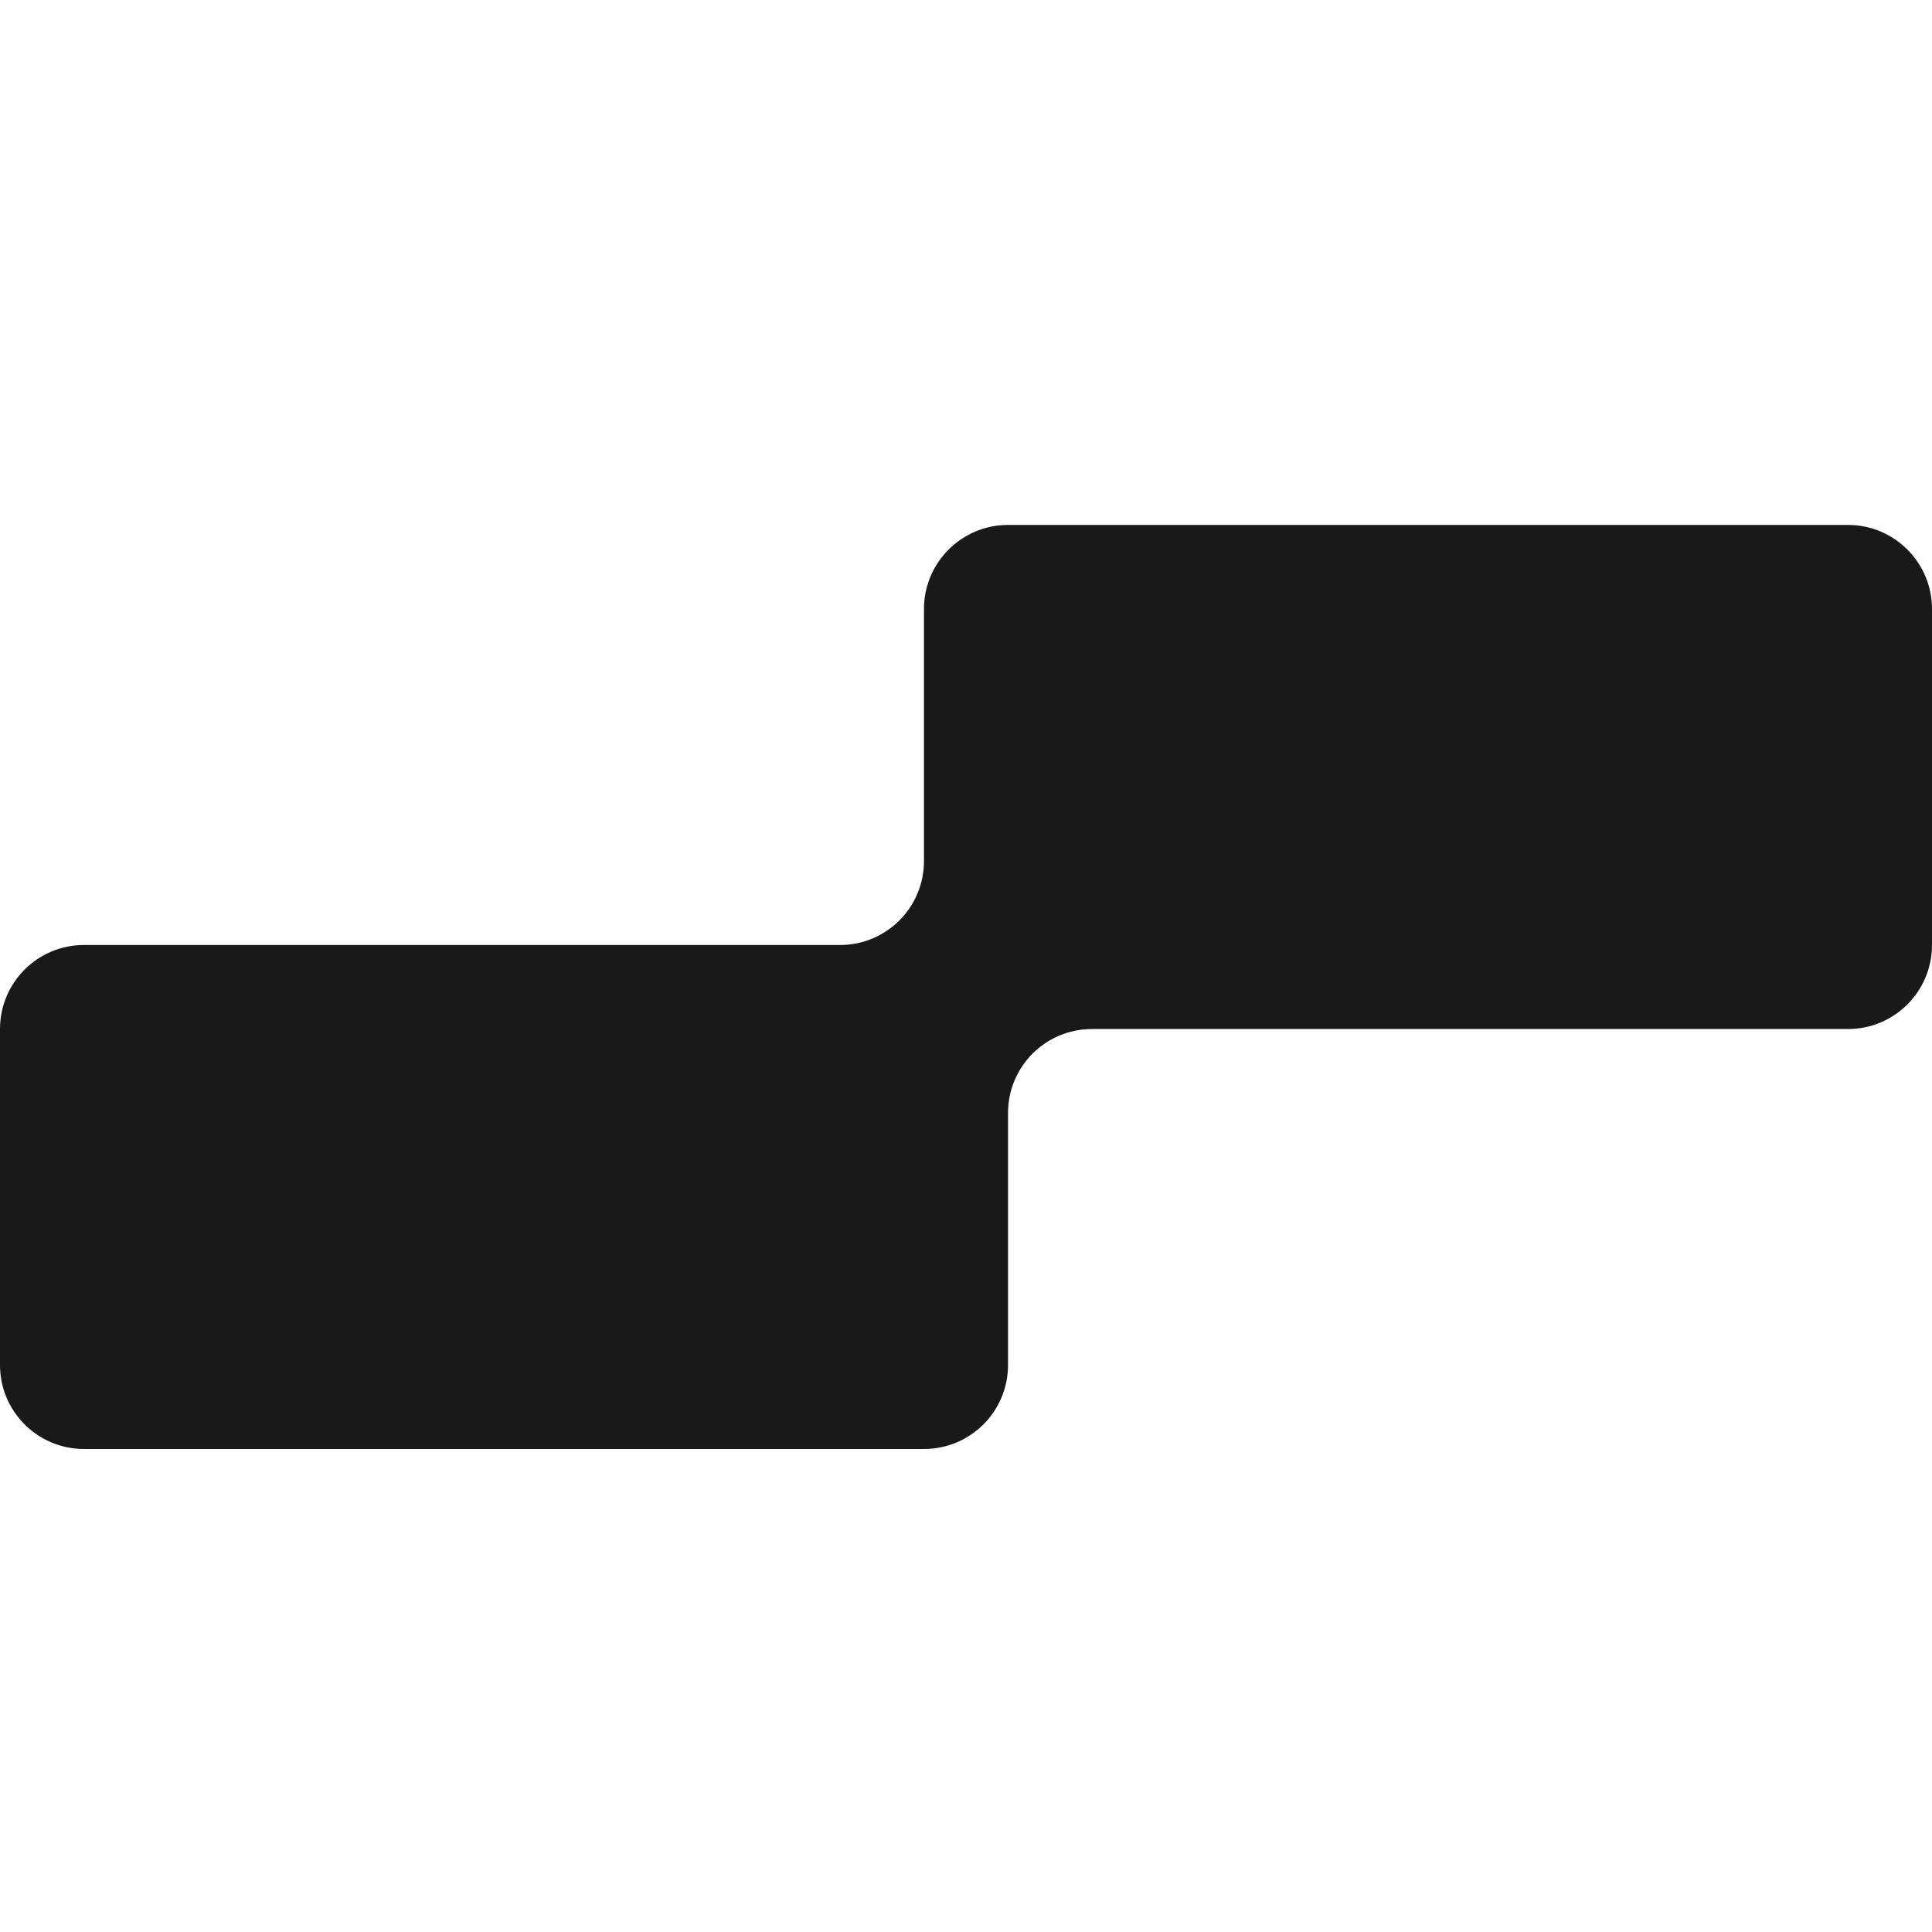
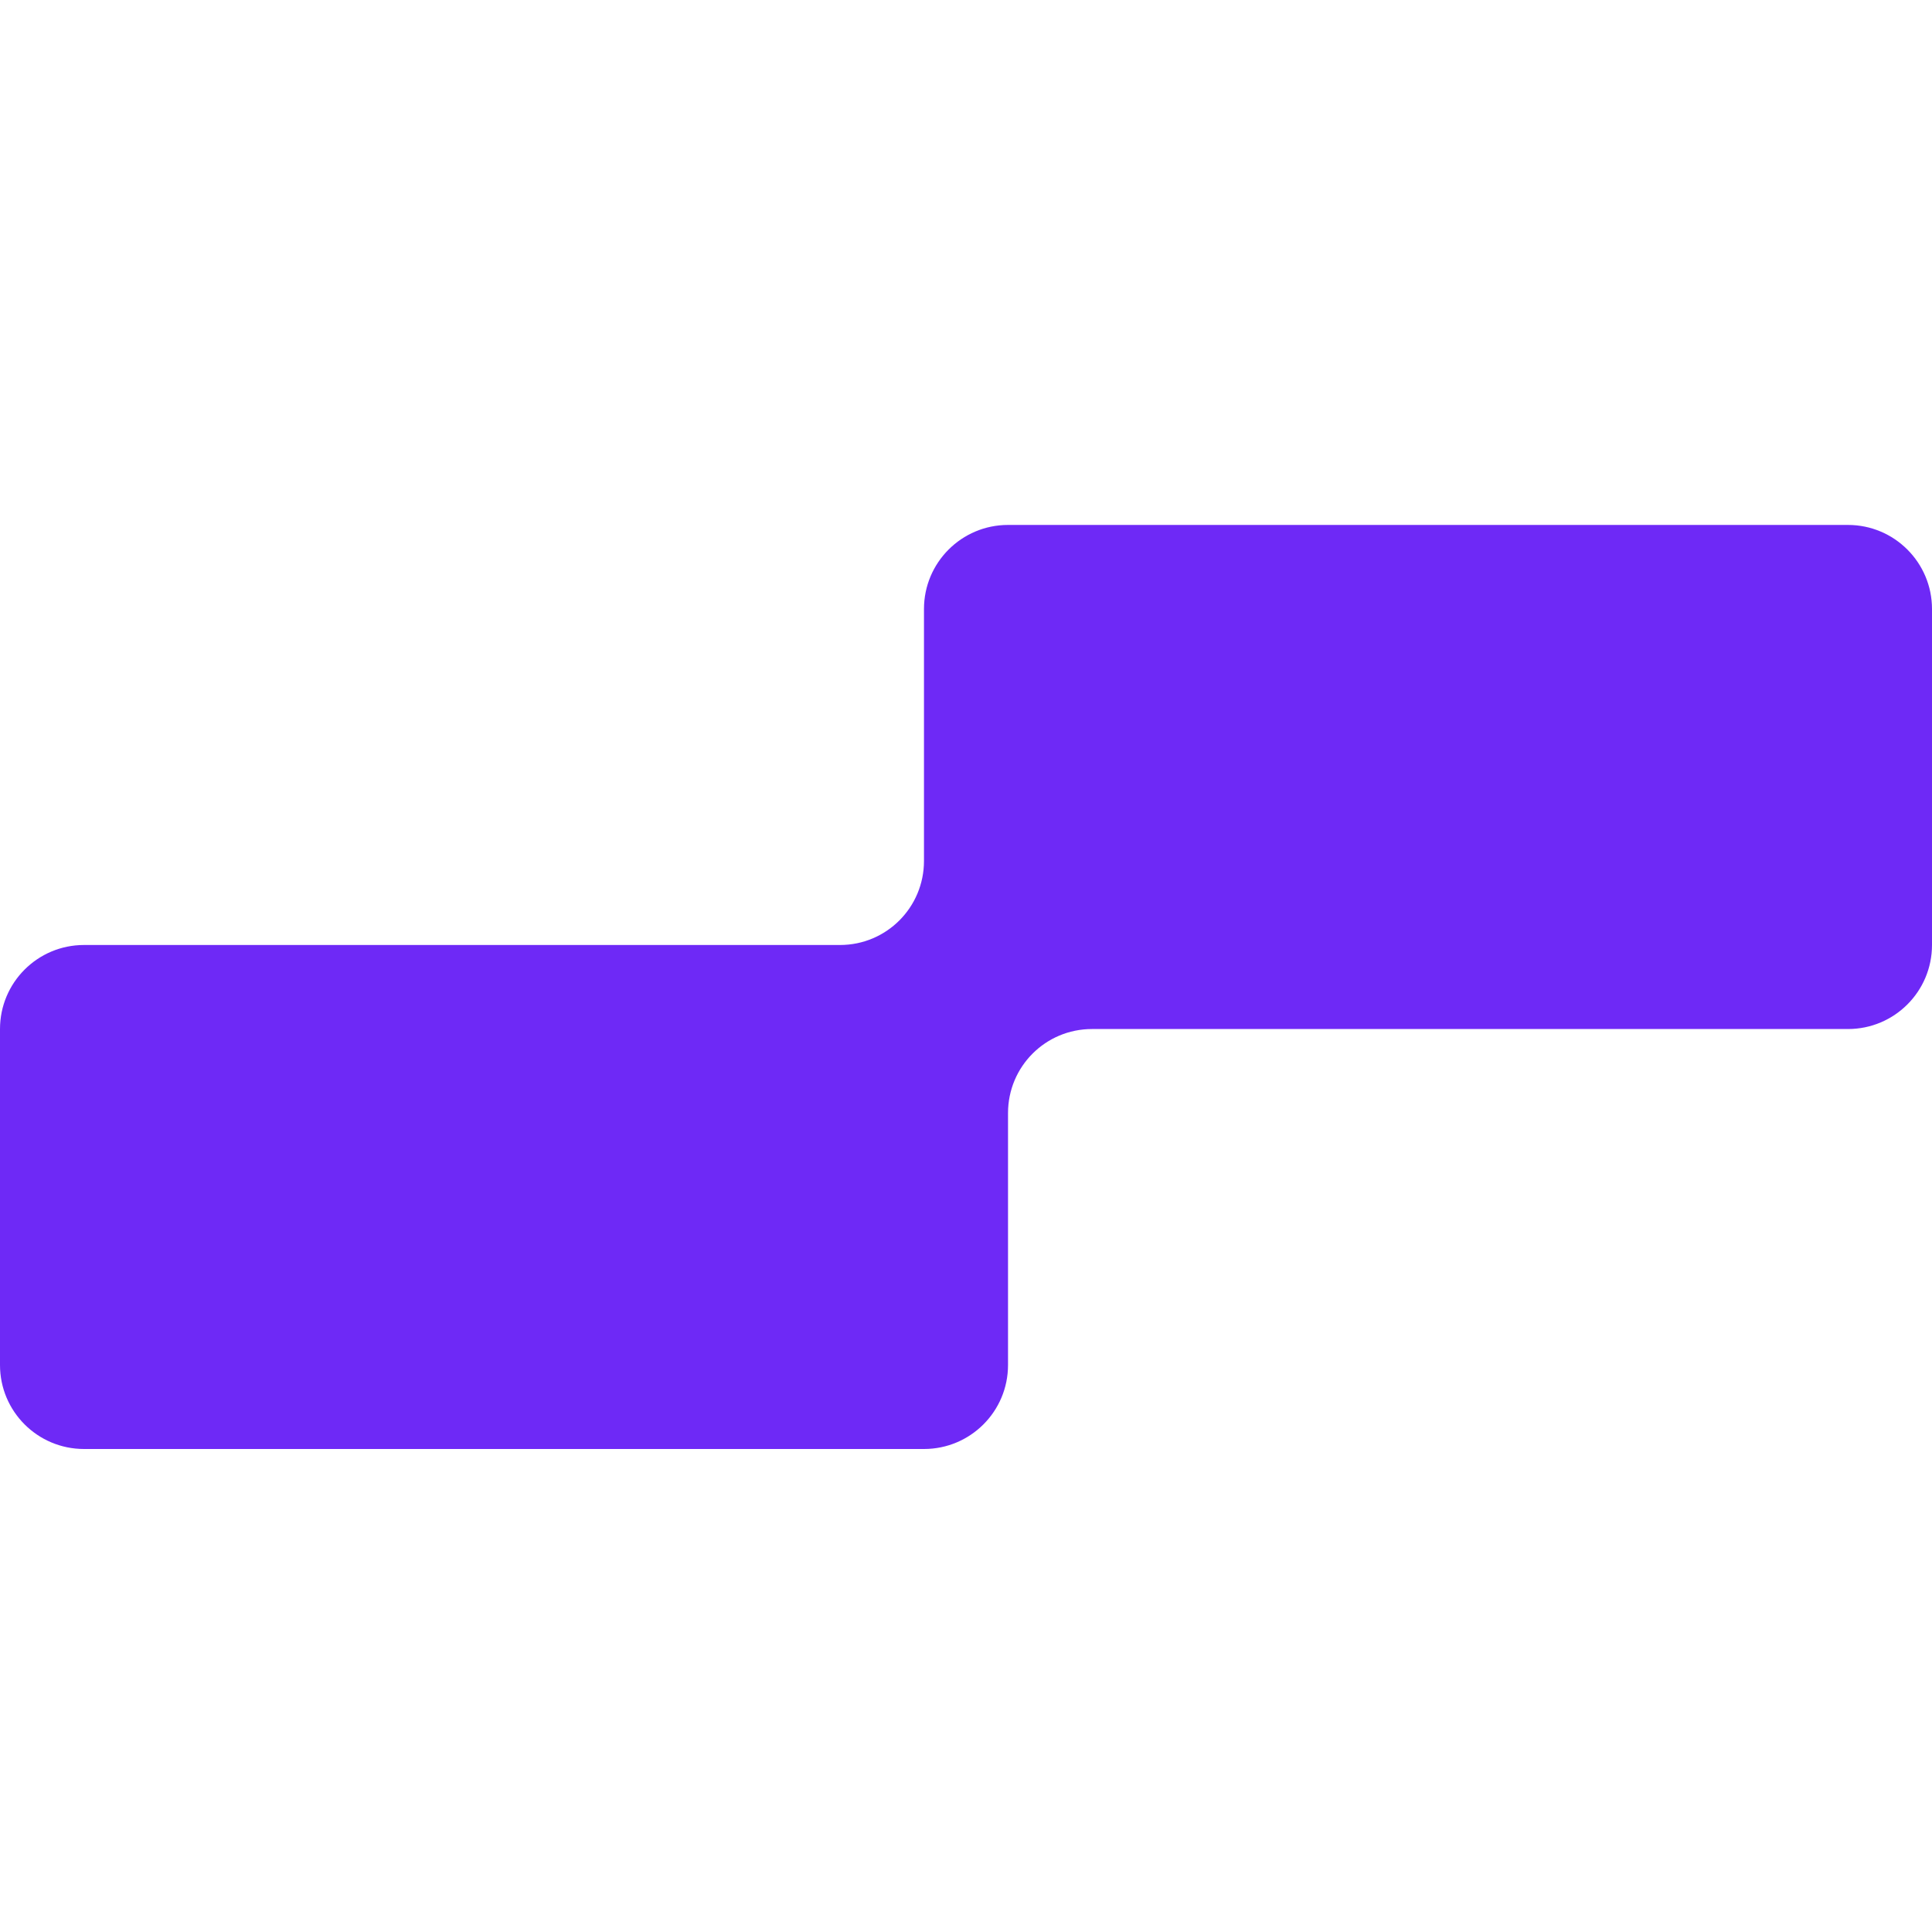
<svg xmlns="http://www.w3.org/2000/svg" height="1em" style="flex:none;line-height:1" viewBox="0 0 24 24" width="1em">
-   <path clip-rule="evenodd" d="M22.956 6.521H12.522c-.577 0-1.044.468-1.044 1.044v3.13c0 .577-.466 1.044-1.043 1.044H1.044c-.577 0-1.044.467-1.044 1.044v4.174C0 17.533.467 18 1.044 18h10.434c.577 0 1.044-.467 1.044-1.043v-3.13c0-.578.466-1.044 1.043-1.044h9.391c.577 0 1.044-.467 1.044-1.044V7.565c0-.576-.467-1.044-1.044-1.044z" fill="#191919" fill-rule="evenodd" />
+   <path clip-rule="evenodd" d="M22.956 6.521H12.522c-.577 0-1.044.468-1.044 1.044v3.13c0 .577-.466 1.044-1.043 1.044H1.044c-.577 0-1.044.467-1.044 1.044v4.174C0 17.533.467 18 1.044 18h10.434c.577 0 1.044-.467 1.044-1.043v-3.13c0-.578.466-1.044 1.043-1.044h9.391c.577 0 1.044-.467 1.044-1.044V7.565c0-.576-.467-1.044-1.044-1.044z" fill="#6E29F6" fill-rule="evenodd" />
</svg>
